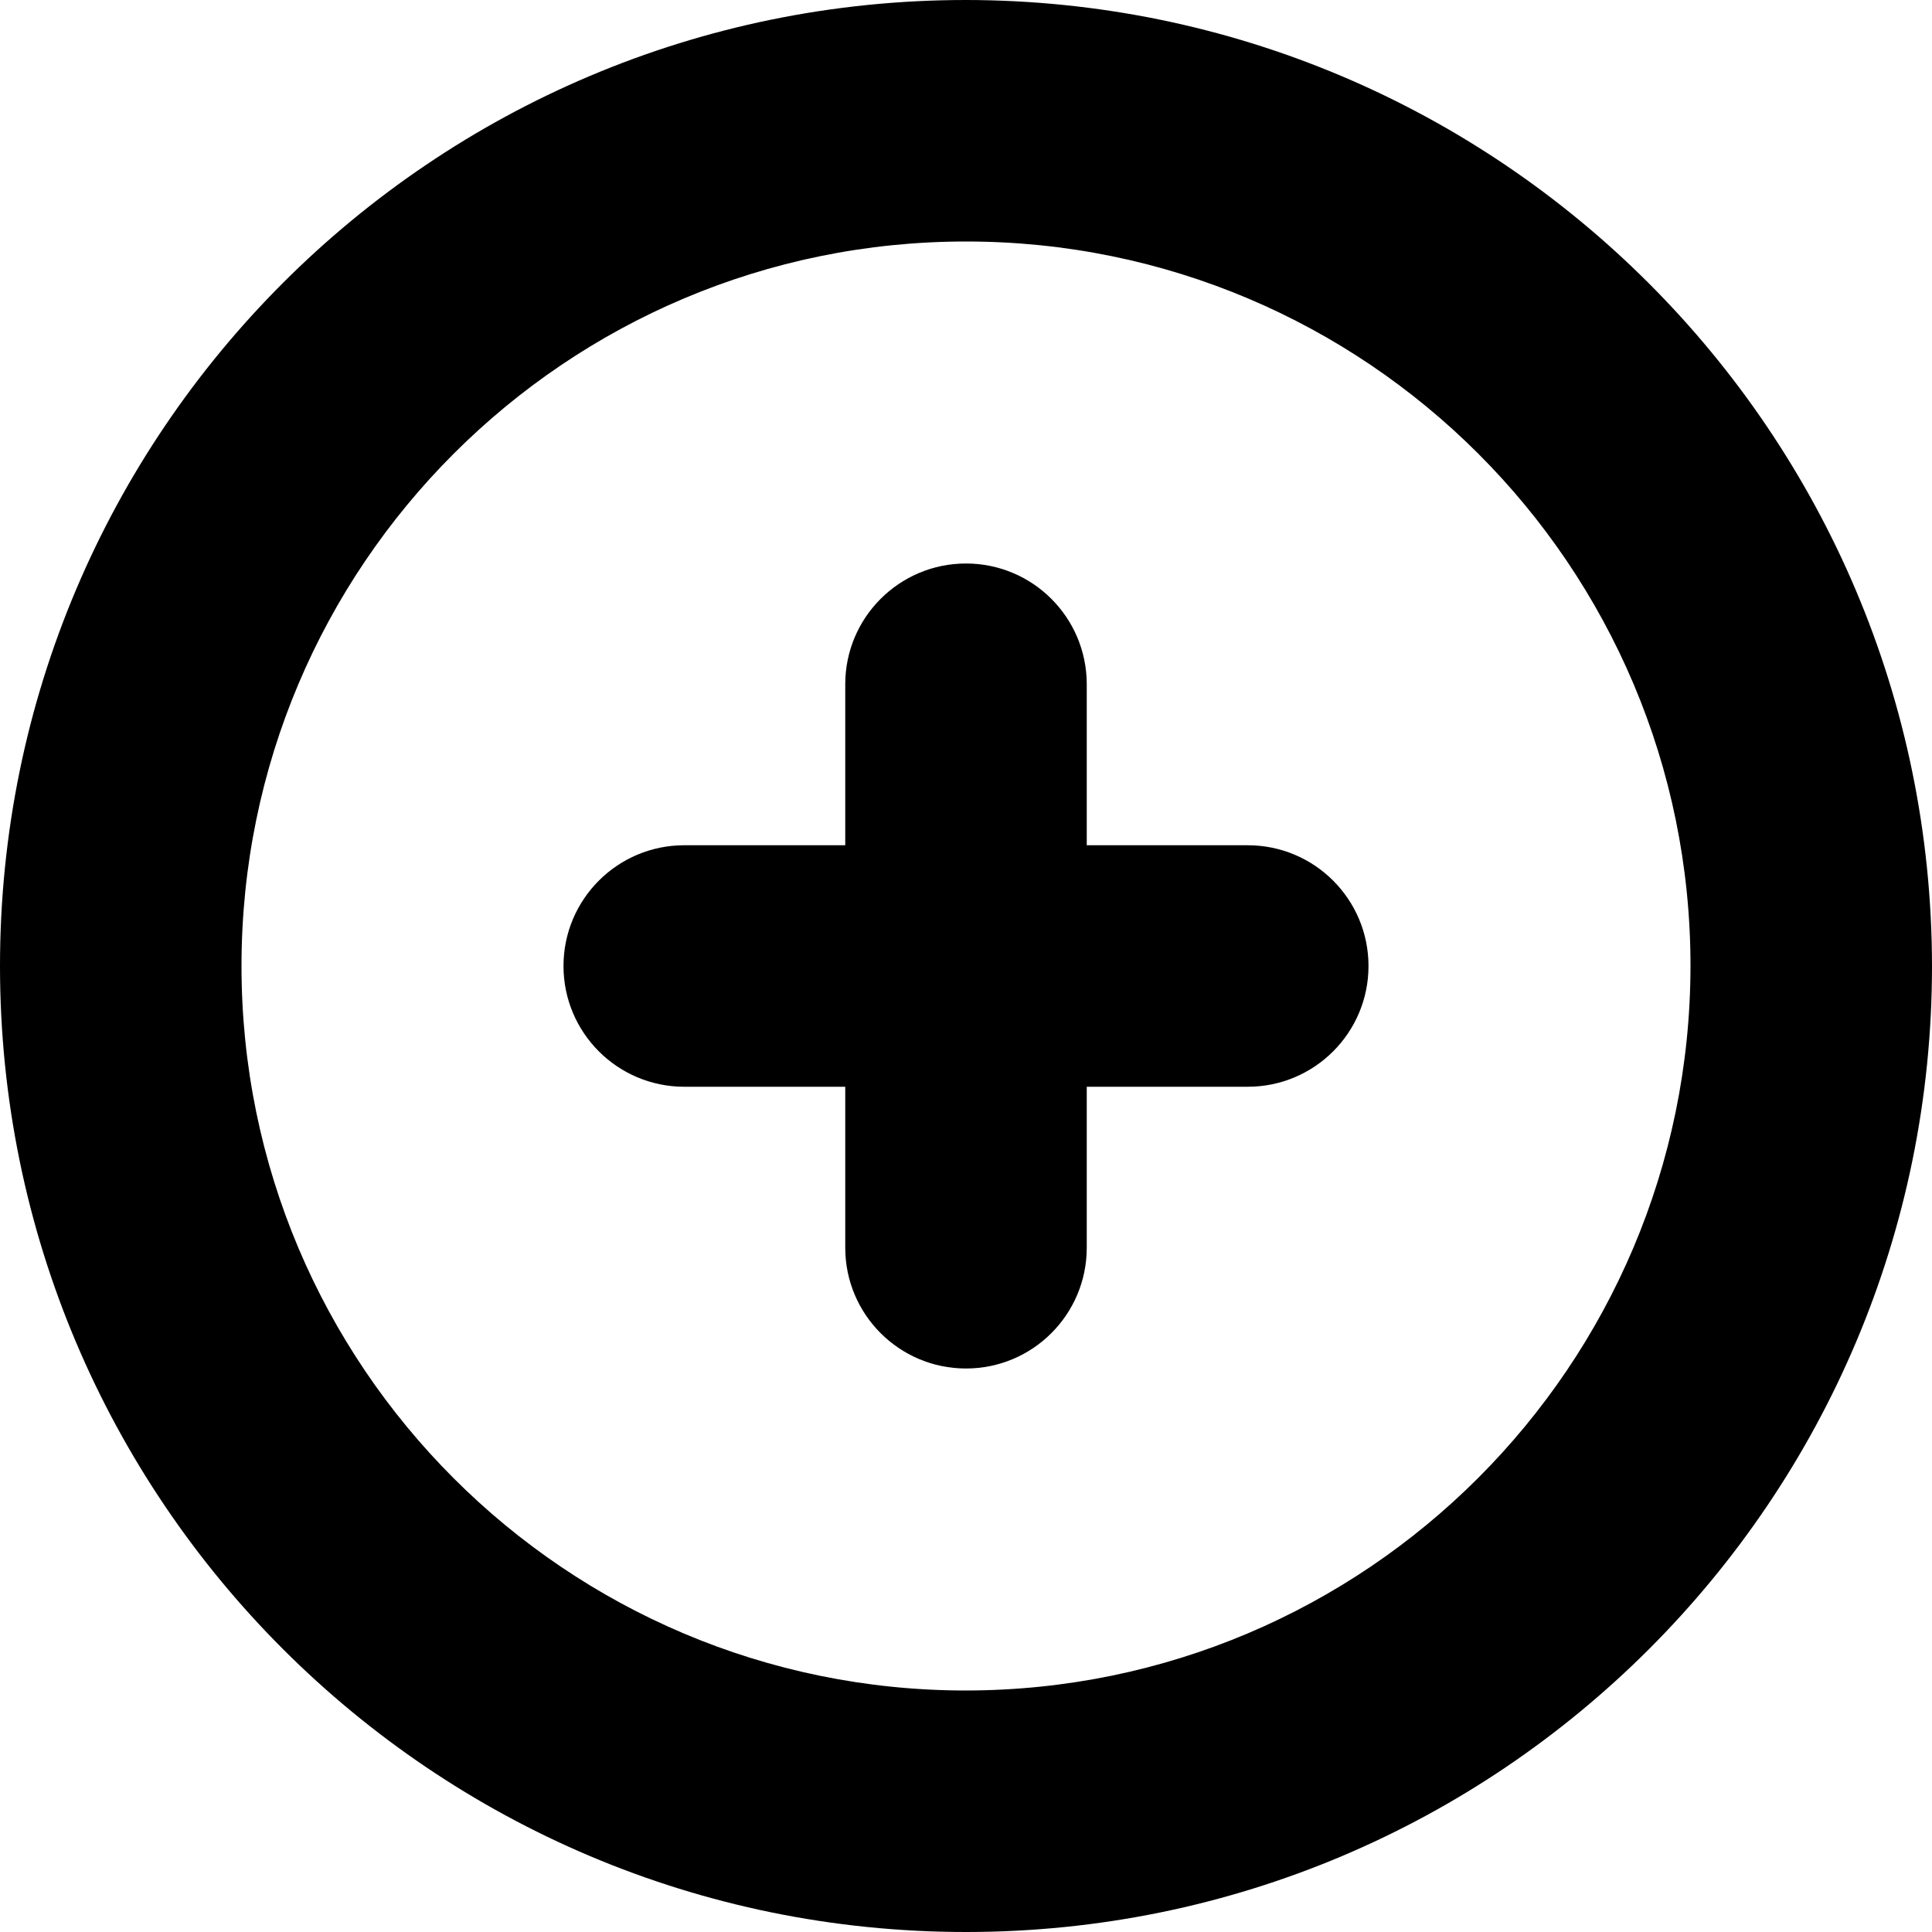
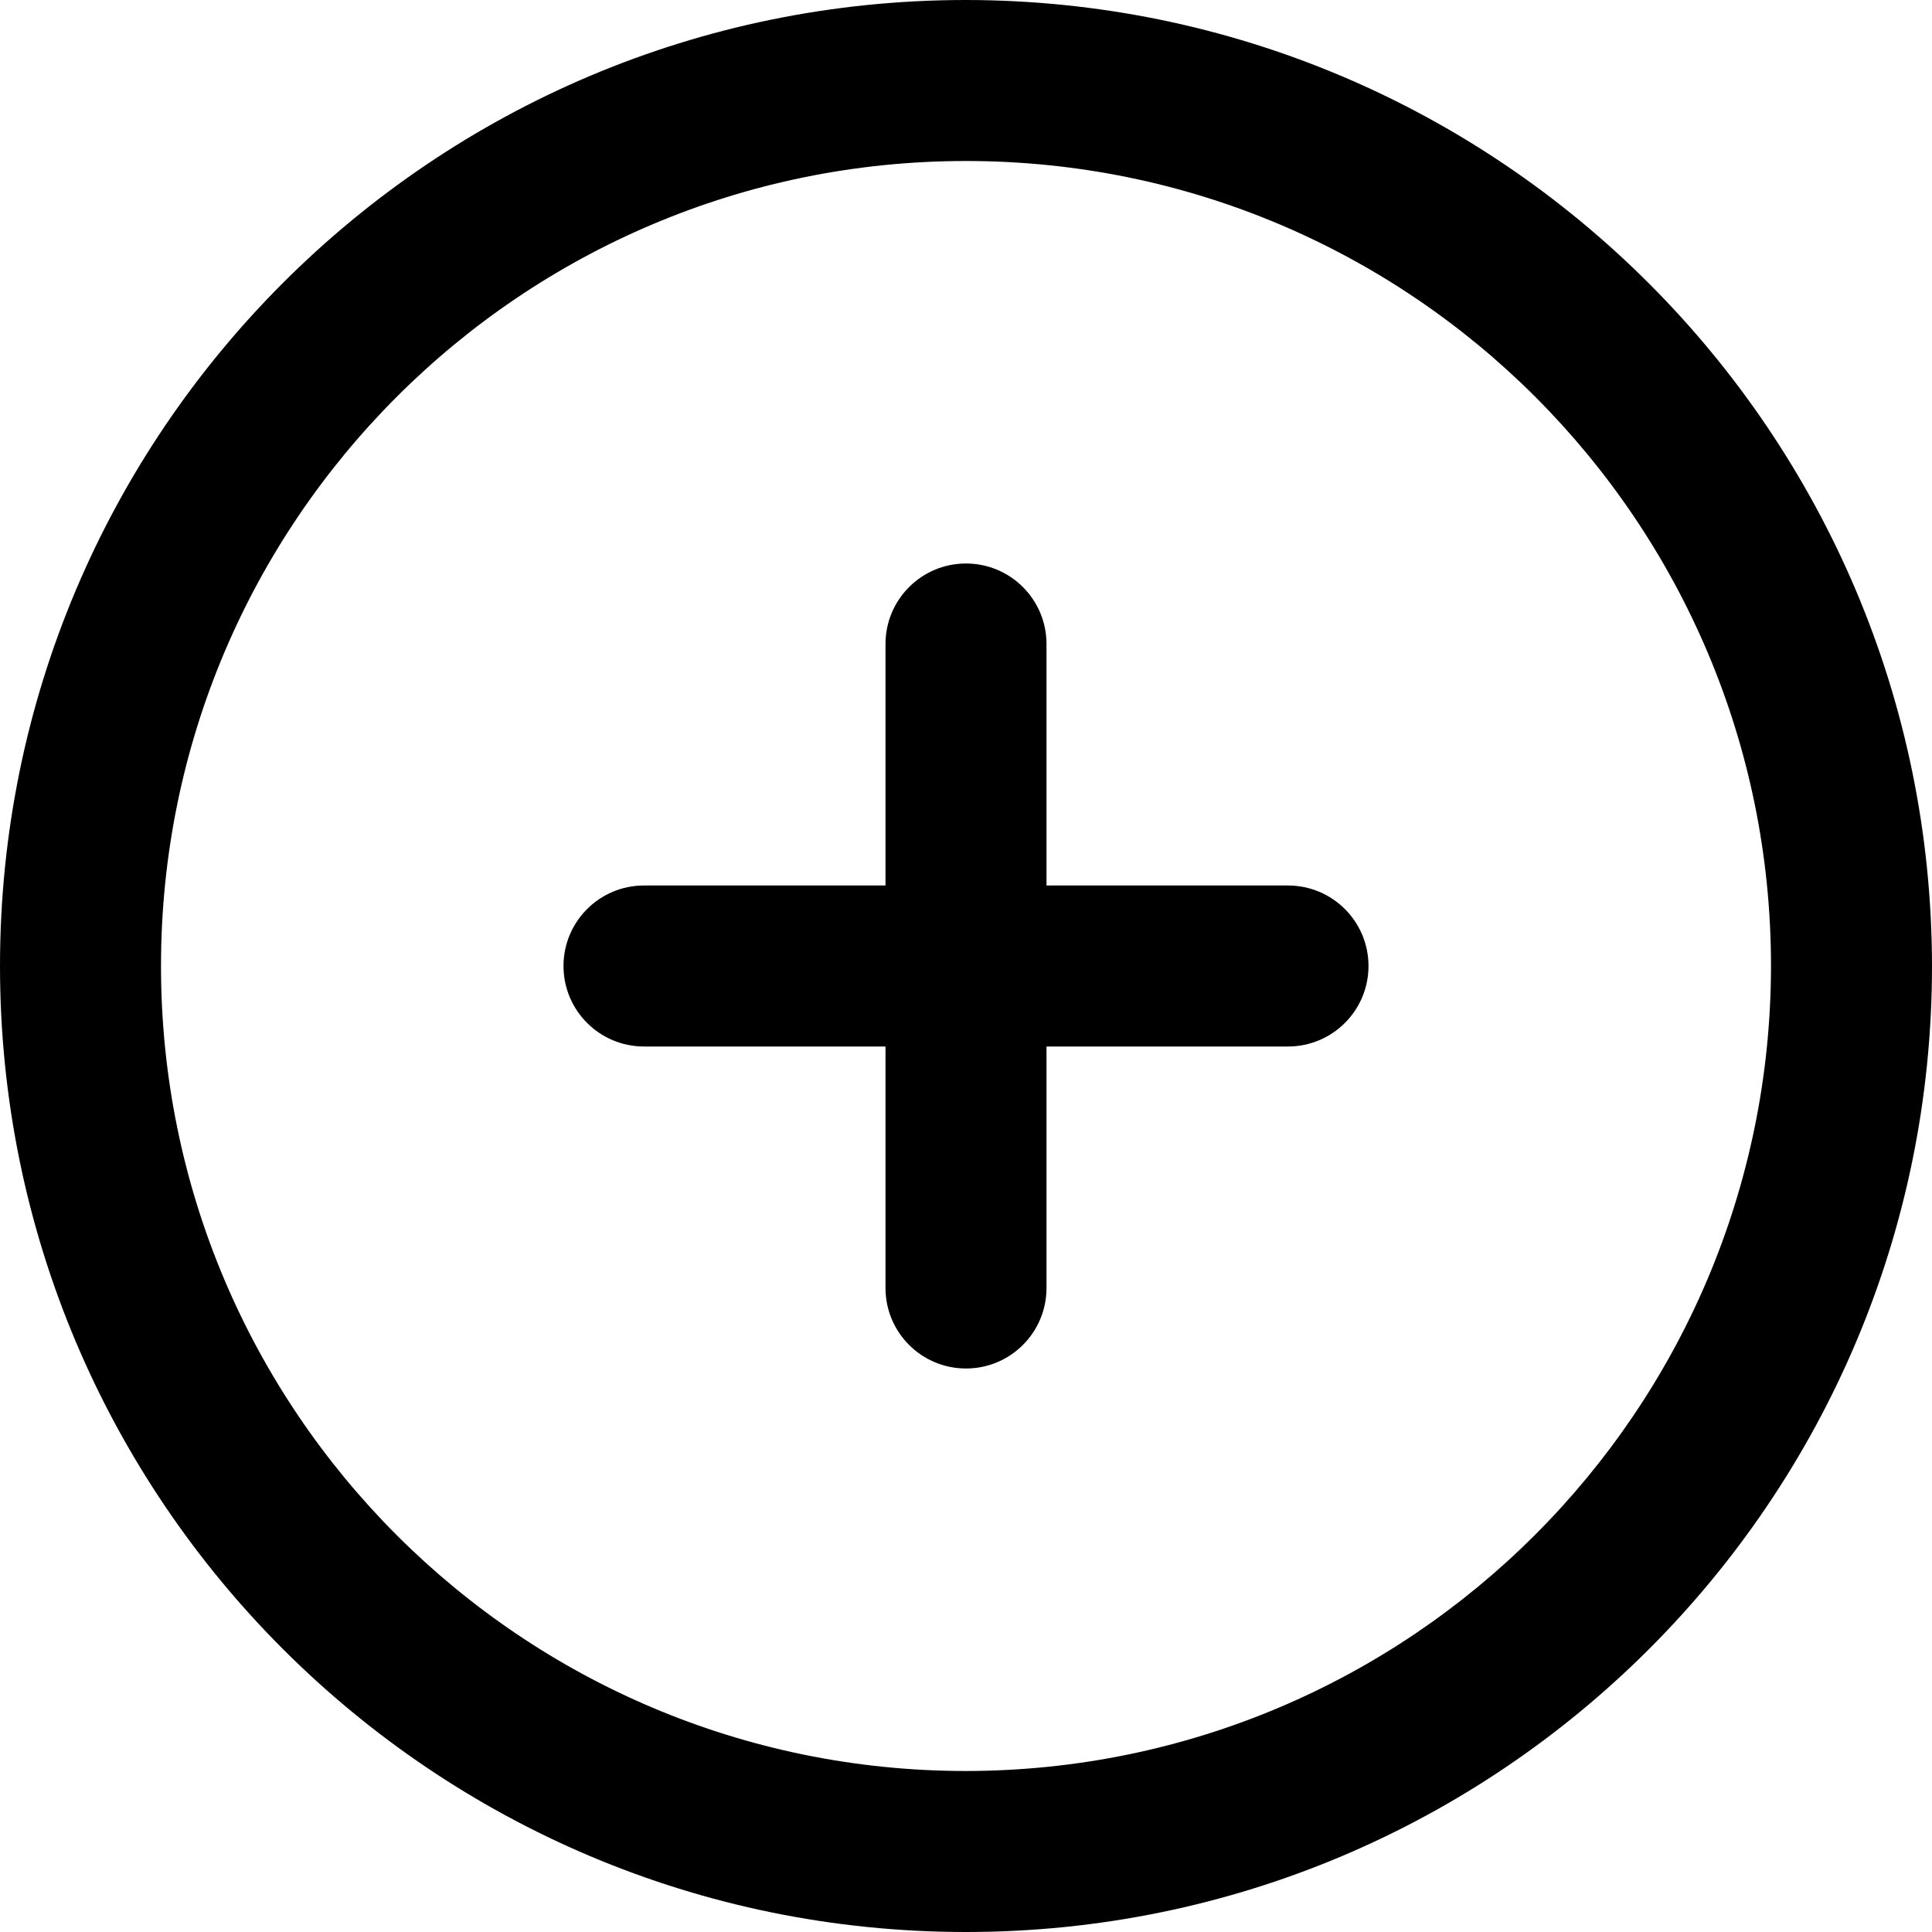
<svg xmlns="http://www.w3.org/2000/svg" id="Layer_1" height="512" viewBox="0 0 24 24" width="512" data-name="Layer 1">
-   <path d="m12 0a12 12 0 1 0 12 12 12.013 12.013 0 0 0 -12-12zm0 21a9 9 0 1 1 9-9 9.01 9.01 0 0 1 -9 9zm5-9a1.5 1.5 0 0 1 -1.5 1.5h-2v2a1.5 1.5 0 0 1 -3 0v-2h-2a1.5 1.5 0 0 1 0-3h2v-2a1.5 1.5 0 0 1 3 0v2h2a1.5 1.5 0 0 1 1.5 1.5z" />
+   <path d="m12 0a12 12 0 1 0 12 12 12.013 12.013 0 0 0 -12-12zm0 22a10 10 0 1 1 10-10 10.011 10.011 0 0 1 -10 10zm5-10a1 1 0 0 1 -1 1h-3v3a1 1 0 0 1 -2 0v-3h-3a1 1 0 0 1 0-2h3v-3a1 1 0 0 1 2 0v3h3a1 1 0 0 1 1 1z" />
</svg>
